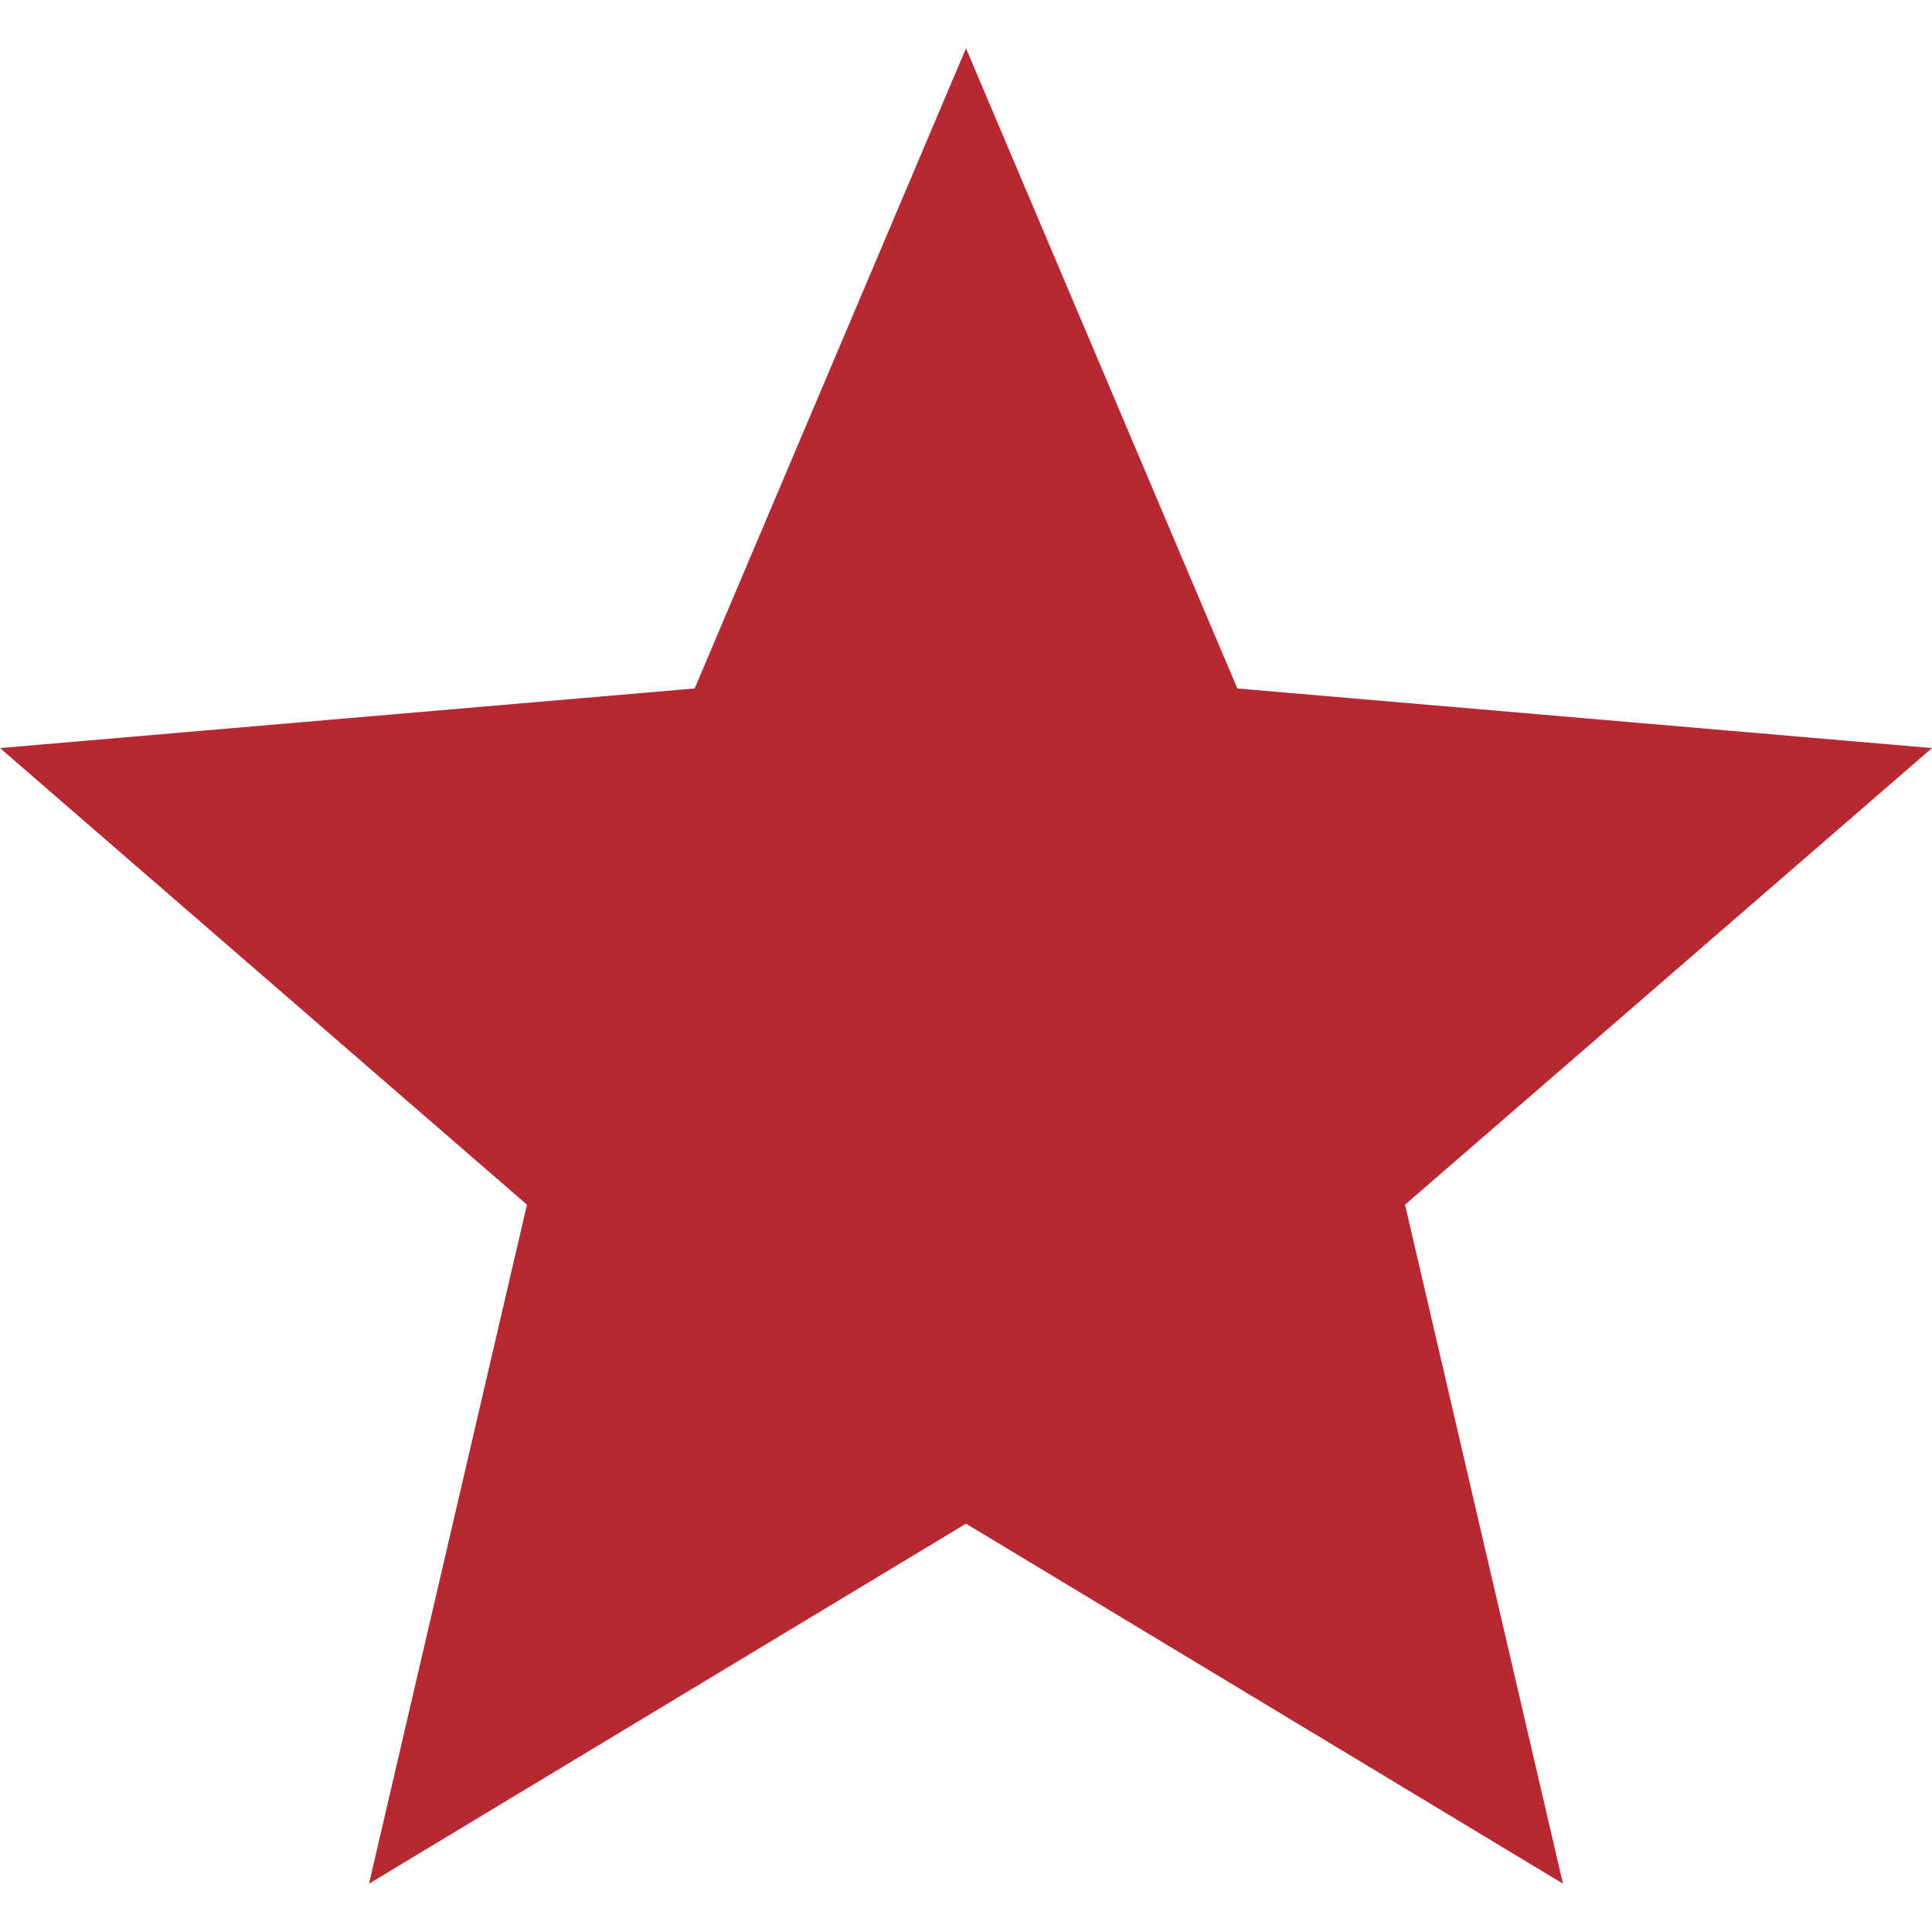
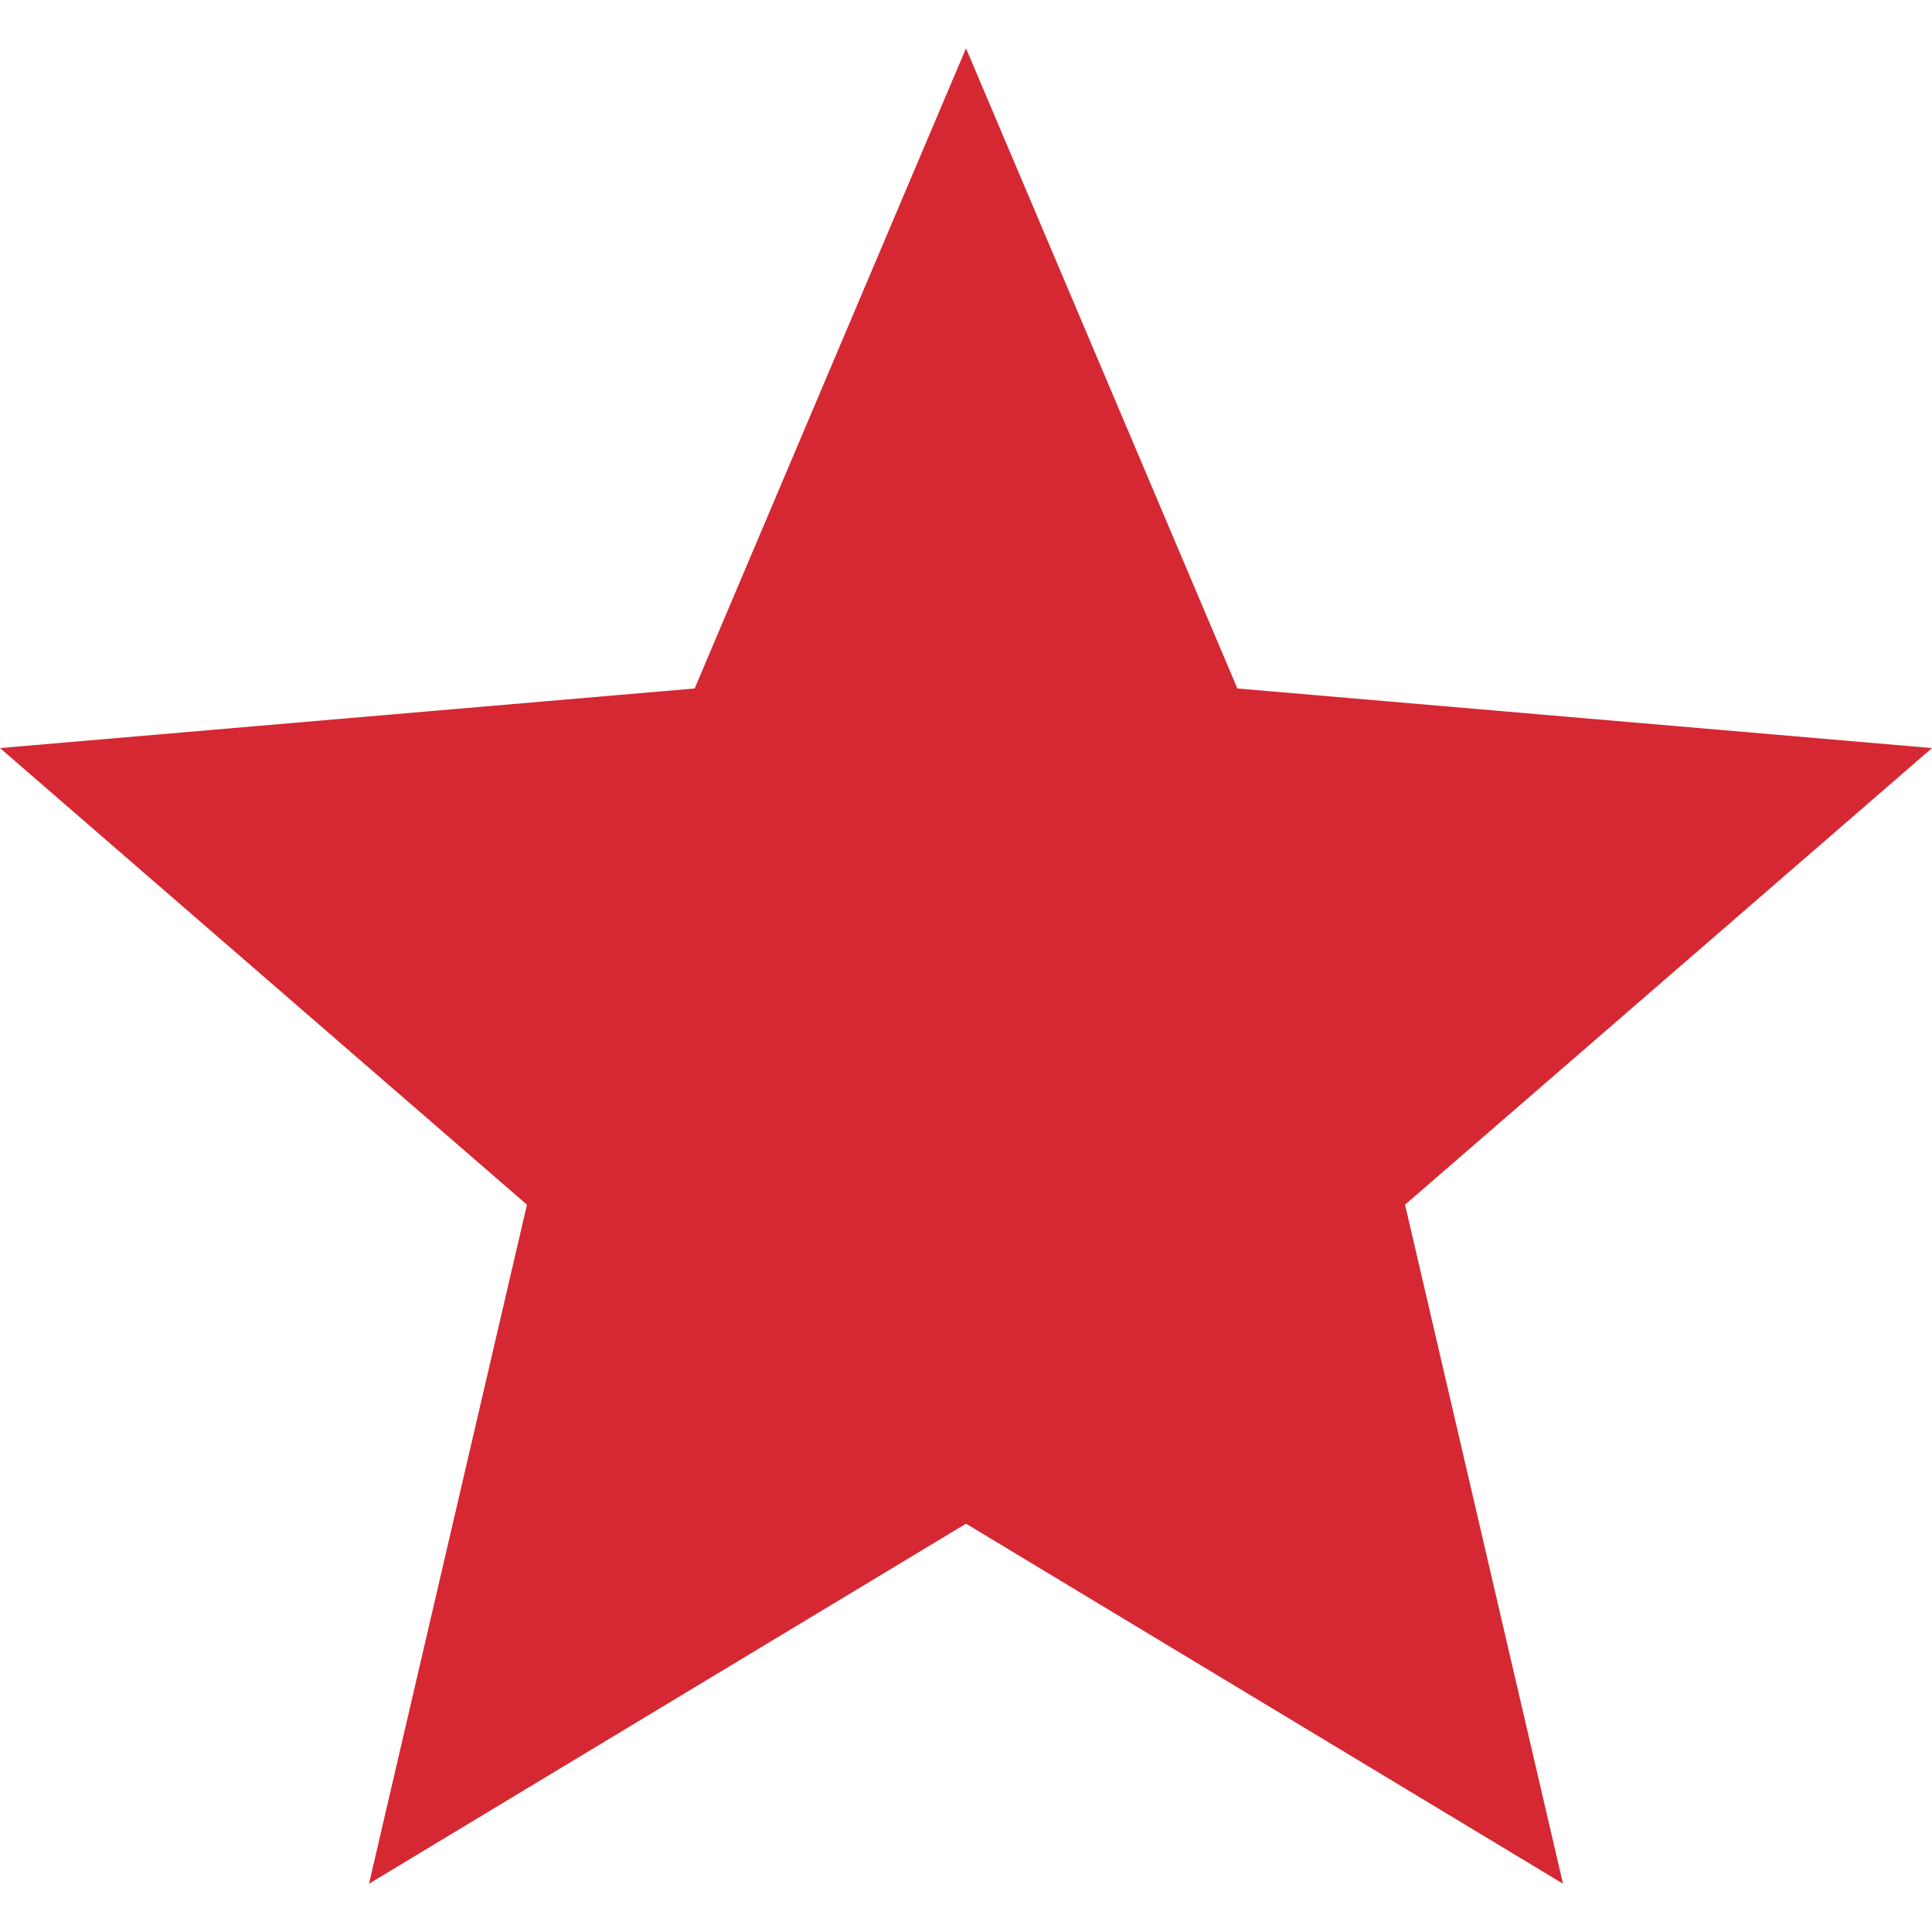
<svg xmlns="http://www.w3.org/2000/svg" version="1.1" id="Capa_1" x="0px" y="0px" width="512px" height="512px" viewBox="0 0 510 510" style="enable-background:new 0 0 510 510;" xml:space="preserve">
  <g>
    <g id="star">
-       <polygon points="255,402.212 412.59,497.25 370.897,318.011 510,197.472 326.63,181.738 255,12.75 183.371,181.738 0,197.472     139.103,318.011 97.41,497.25   " fill="#b82833" />
+       <polygon points="255,402.212 412.59,497.25 370.897,318.011 510,197.472 326.63,181.738 255,12.75 183.371,181.738 0,197.472     139.103,318.011 97.41,497.25   " fill="#d52833" />
    </g>
  </g>
  <g>
</g>
  <g>
</g>
  <g>
</g>
  <g>
</g>
  <g>
</g>
  <g>
</g>
  <g>
</g>
  <g>
</g>
  <g>
</g>
  <g>
</g>
  <g>
</g>
  <g>
</g>
  <g>
</g>
  <g>
</g>
  <g>
</g>
</svg>
